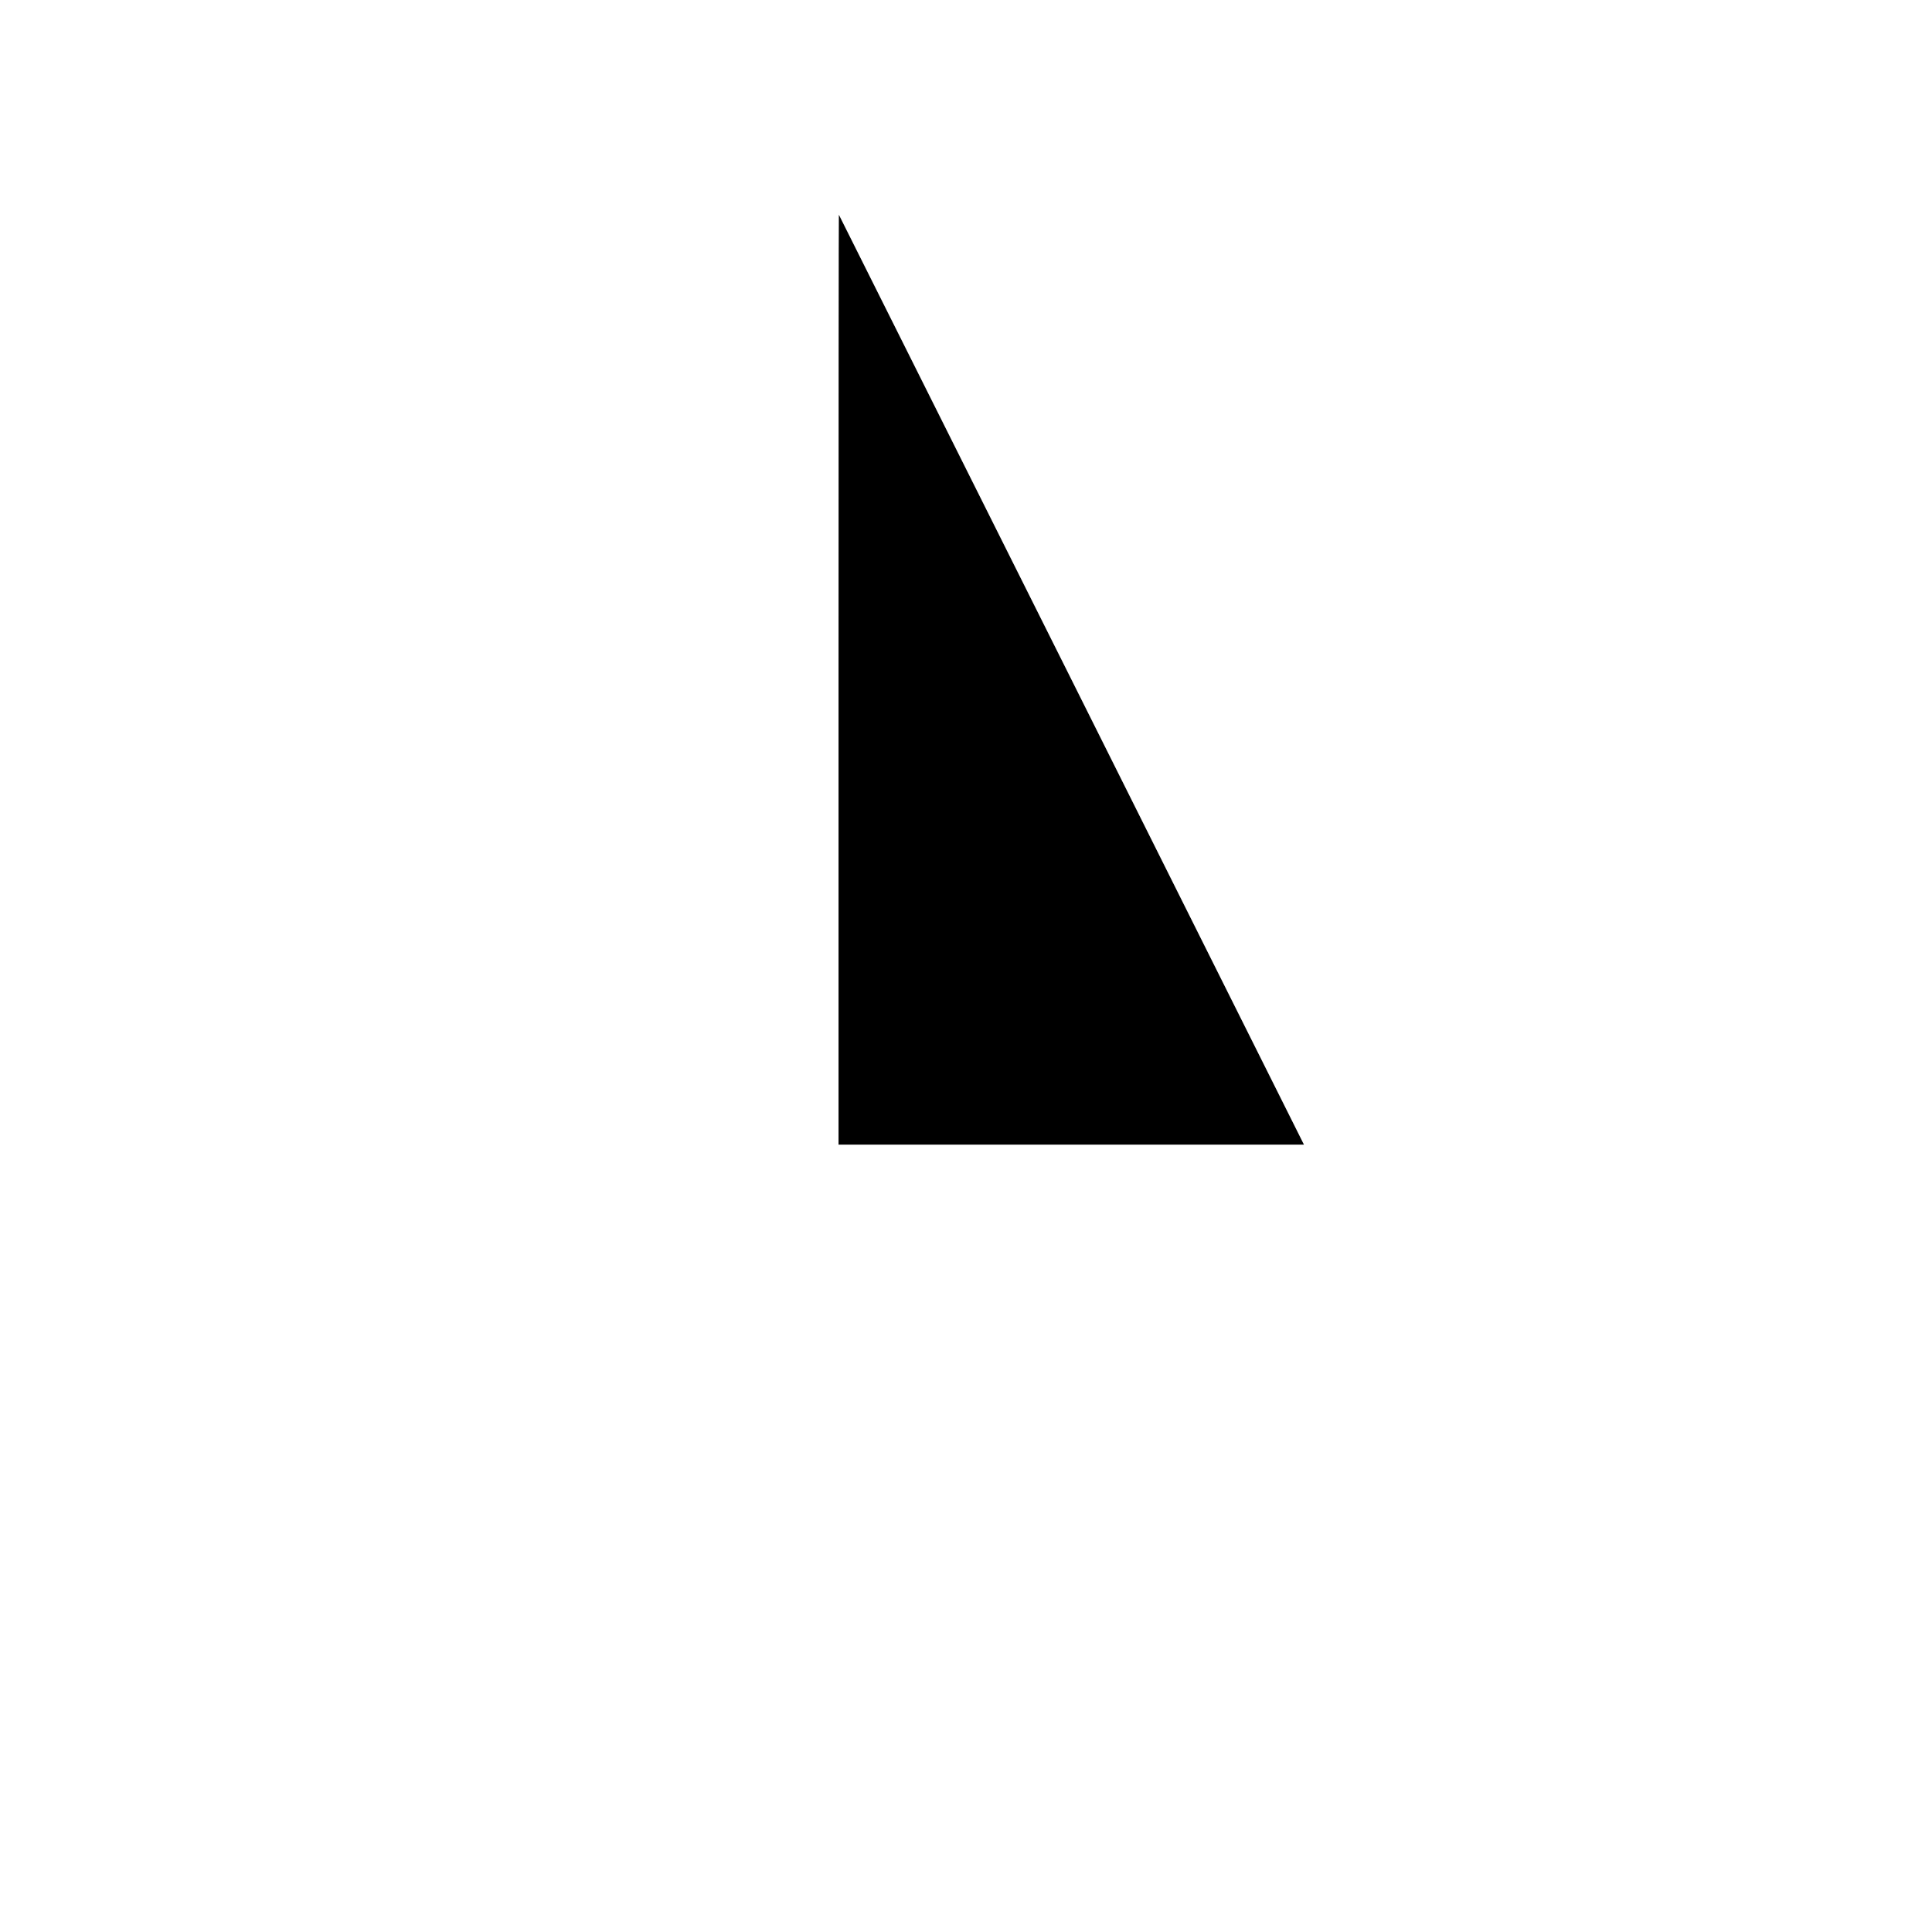
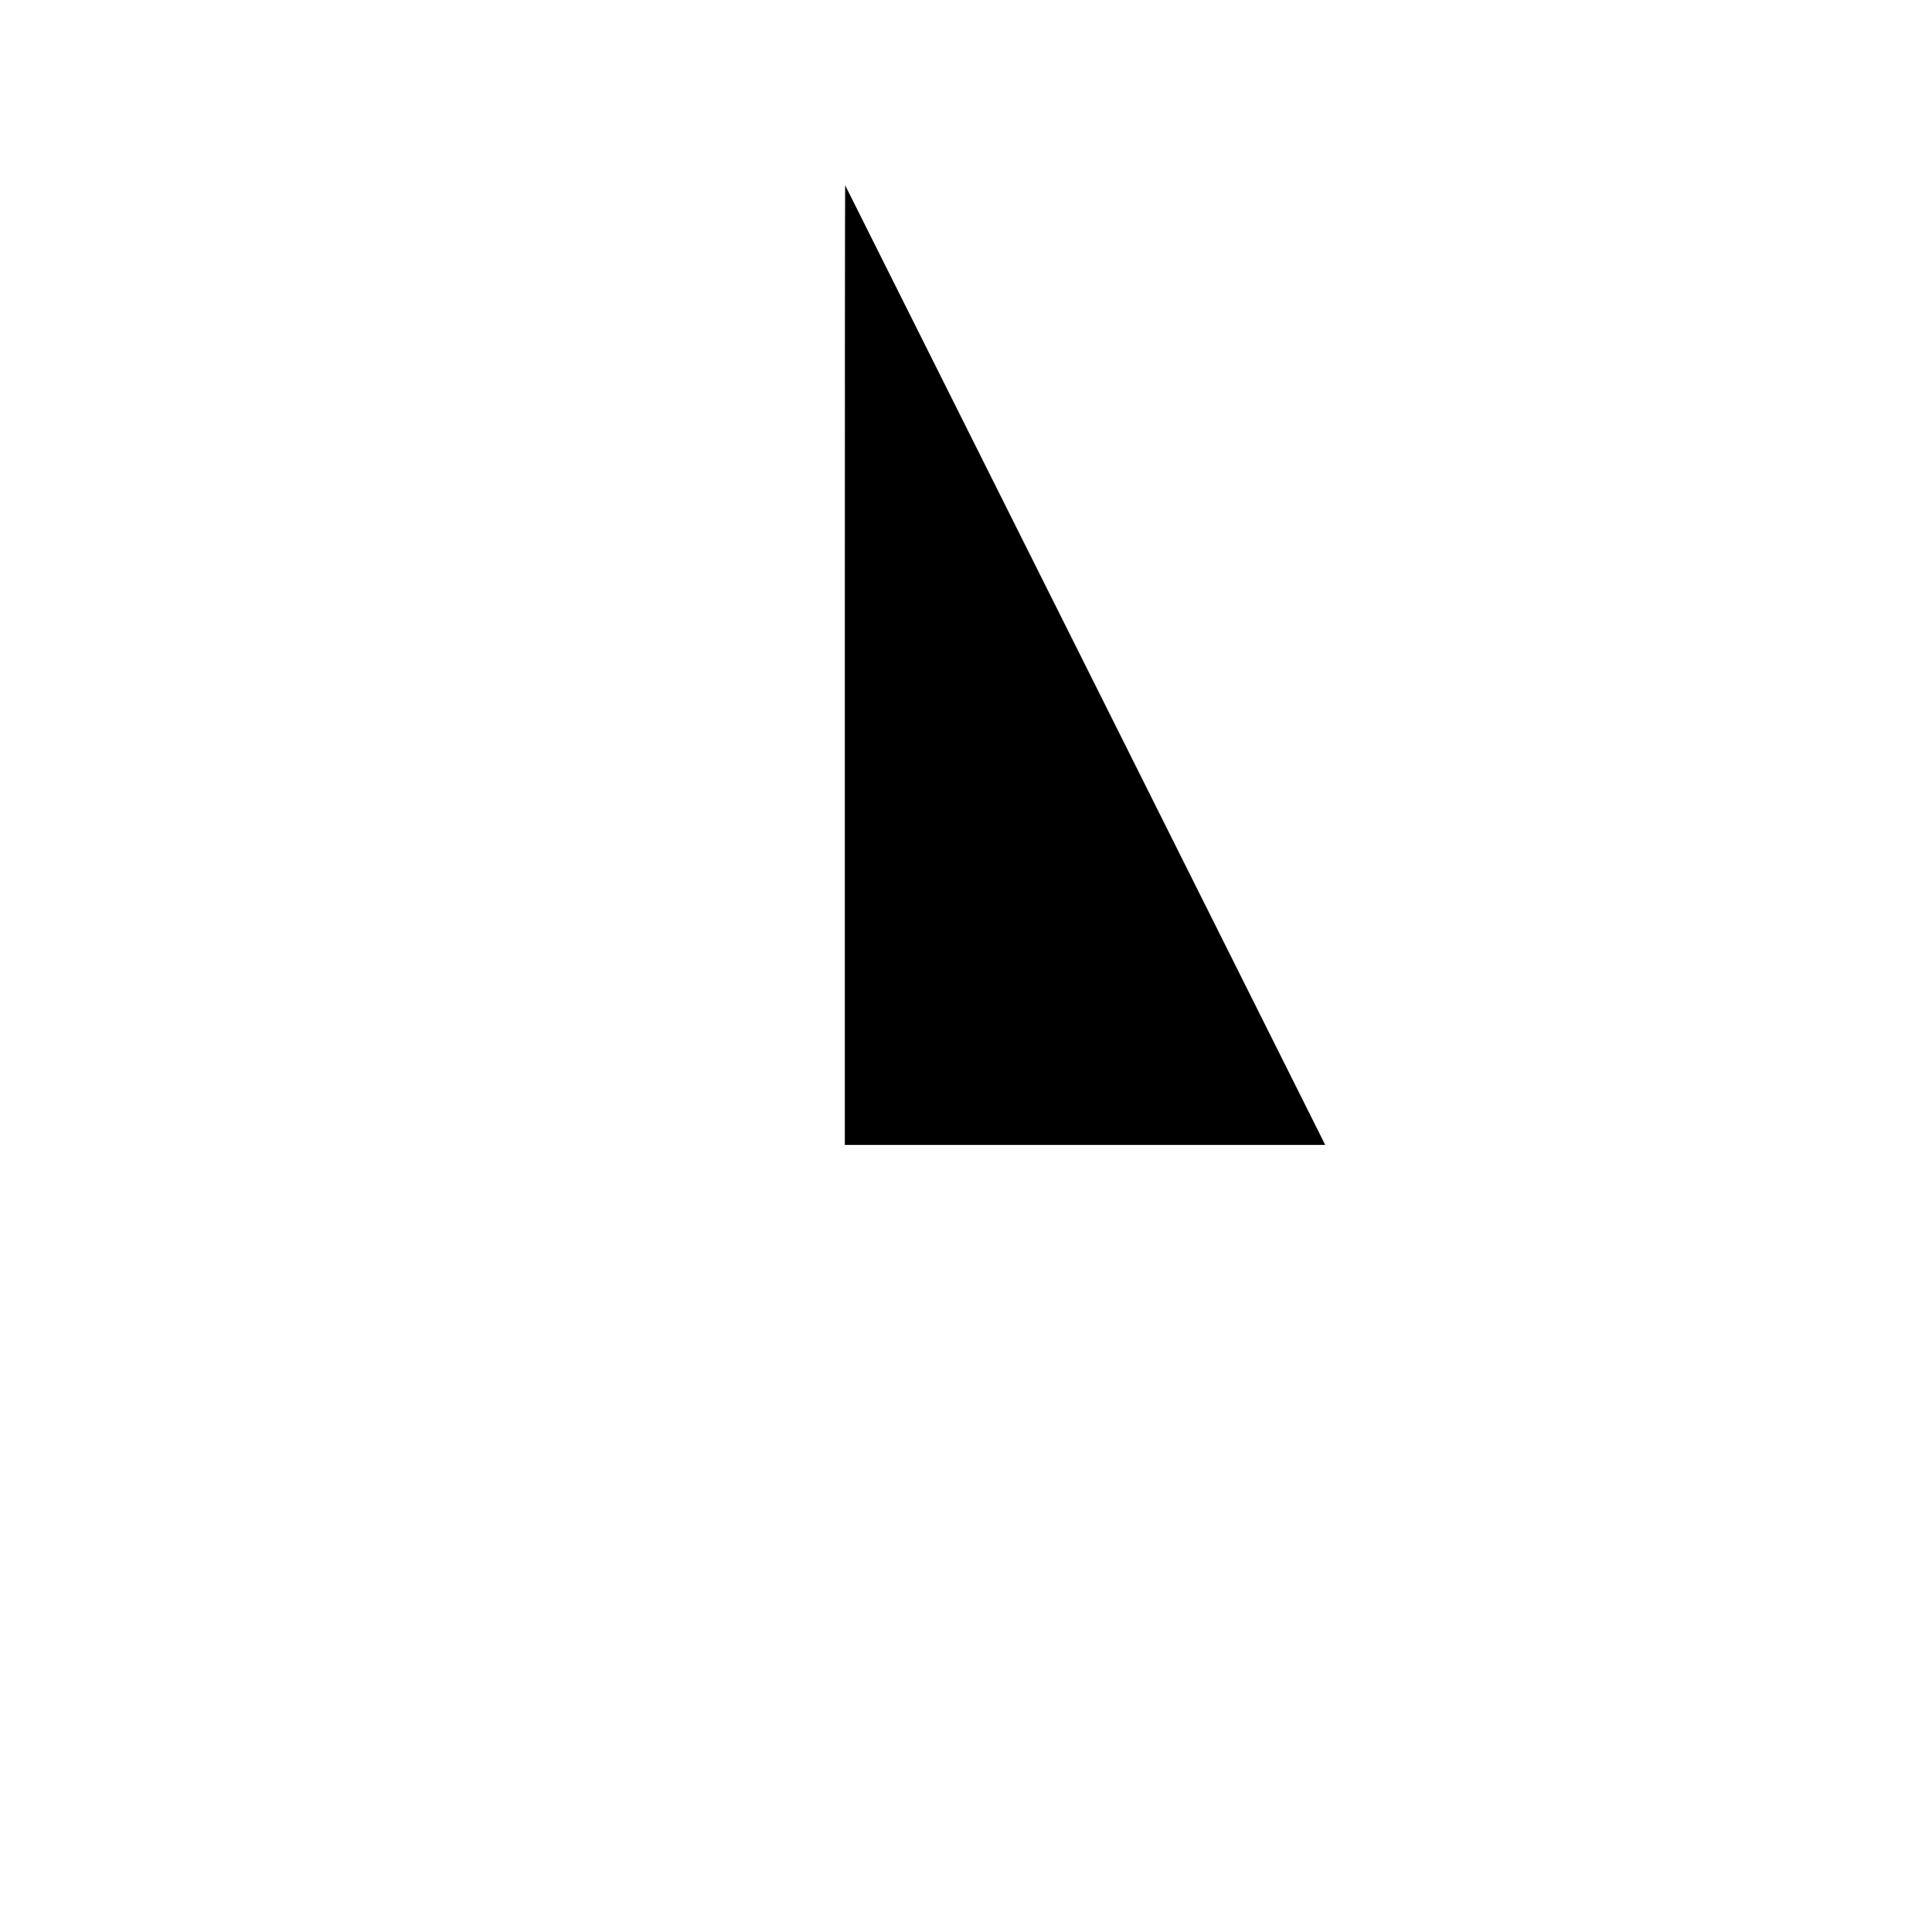
- <svg xmlns="http://www.w3.org/2000/svg" version="1.1" id="svg1" width="2304" height="2304" viewBox="0 0 2304 2304">
+ <svg xmlns="http://www.w3.org/2000/svg" version="1.1" id="svg1" width="2232" height="2230" viewBox="0 0 2232 2230">
  <defs id="defs1" />
  <g id="g1">
-     <path style="fill:#000000" d="m 1000,810.333 c 0,-305.067 0.176,-554.479 0.391,-554.25 0.215,0.229 125.09,249.829 277.5,554.667 L 1555,1365 H 1277.5 1000 Z" id="path1" />
+     <path style="fill:#000000" d="m 976,768.333 c 0,-305.067 0.176,-554.479 0.391,-554.25 C 976.606,214.312 1101.481,463.913 1253.891,768.75 L 1531,1323 H 1253.5 976 Z" id="path1" />
  </g>
</svg>
